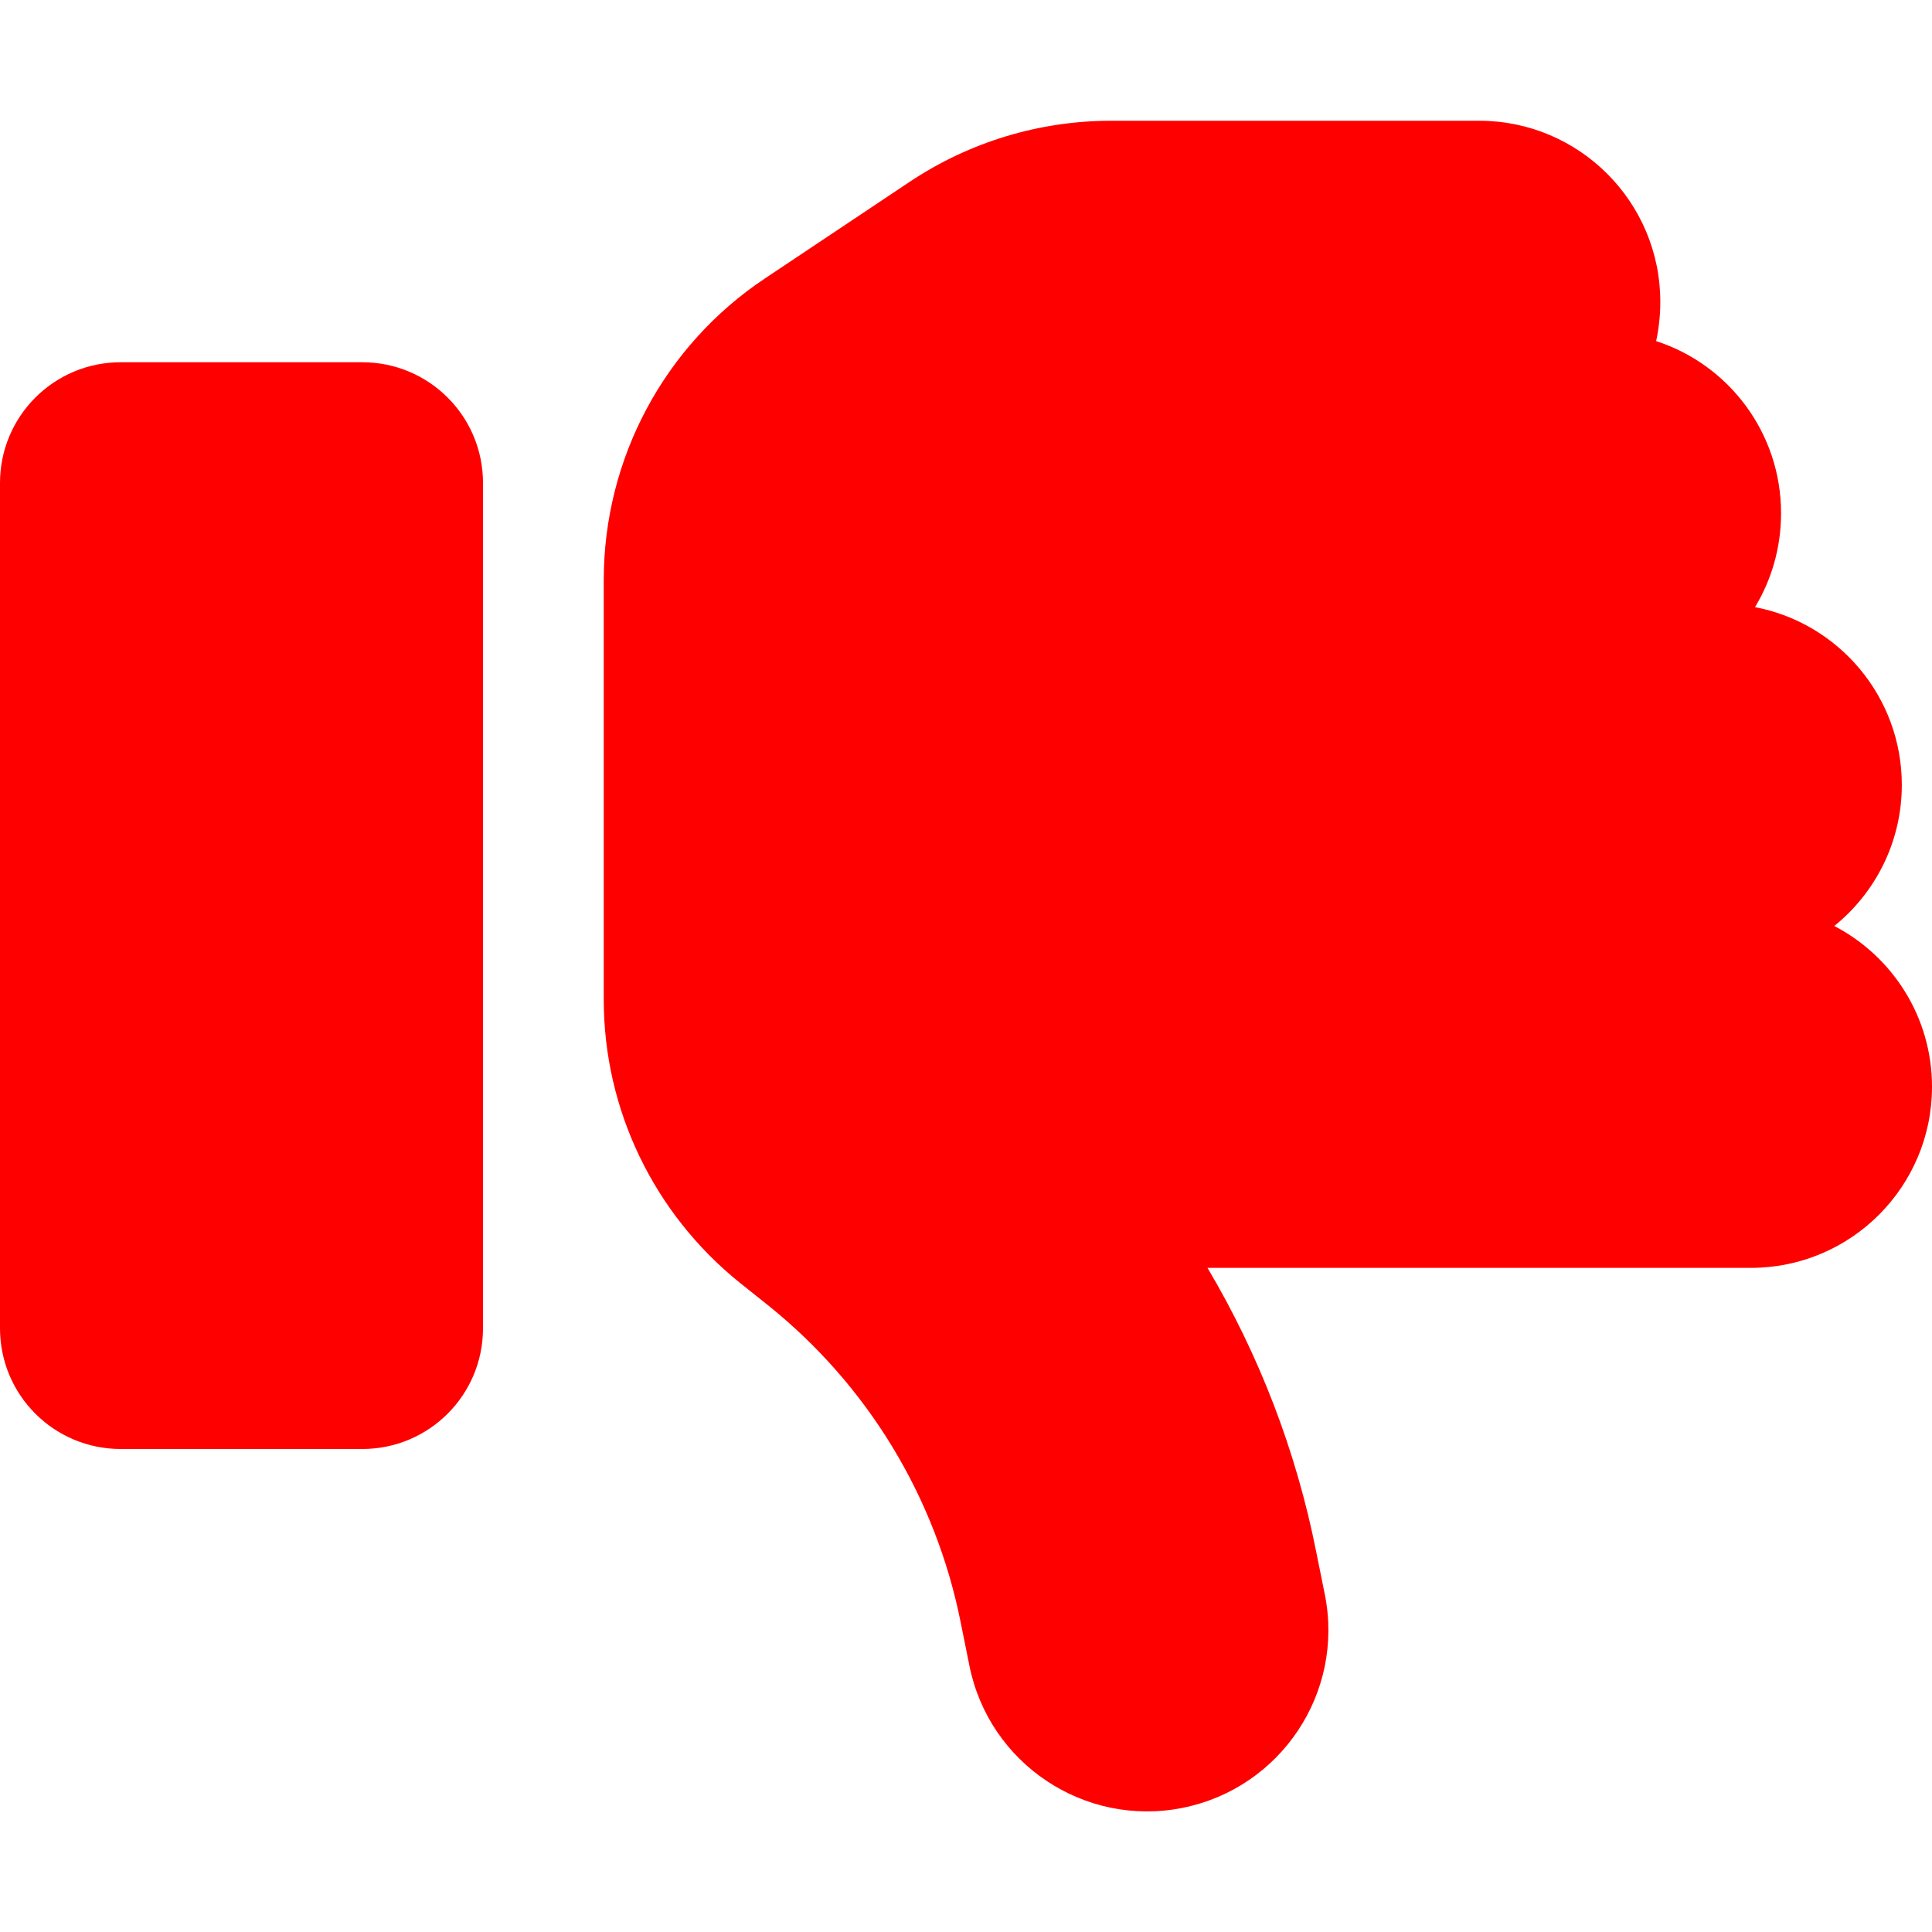
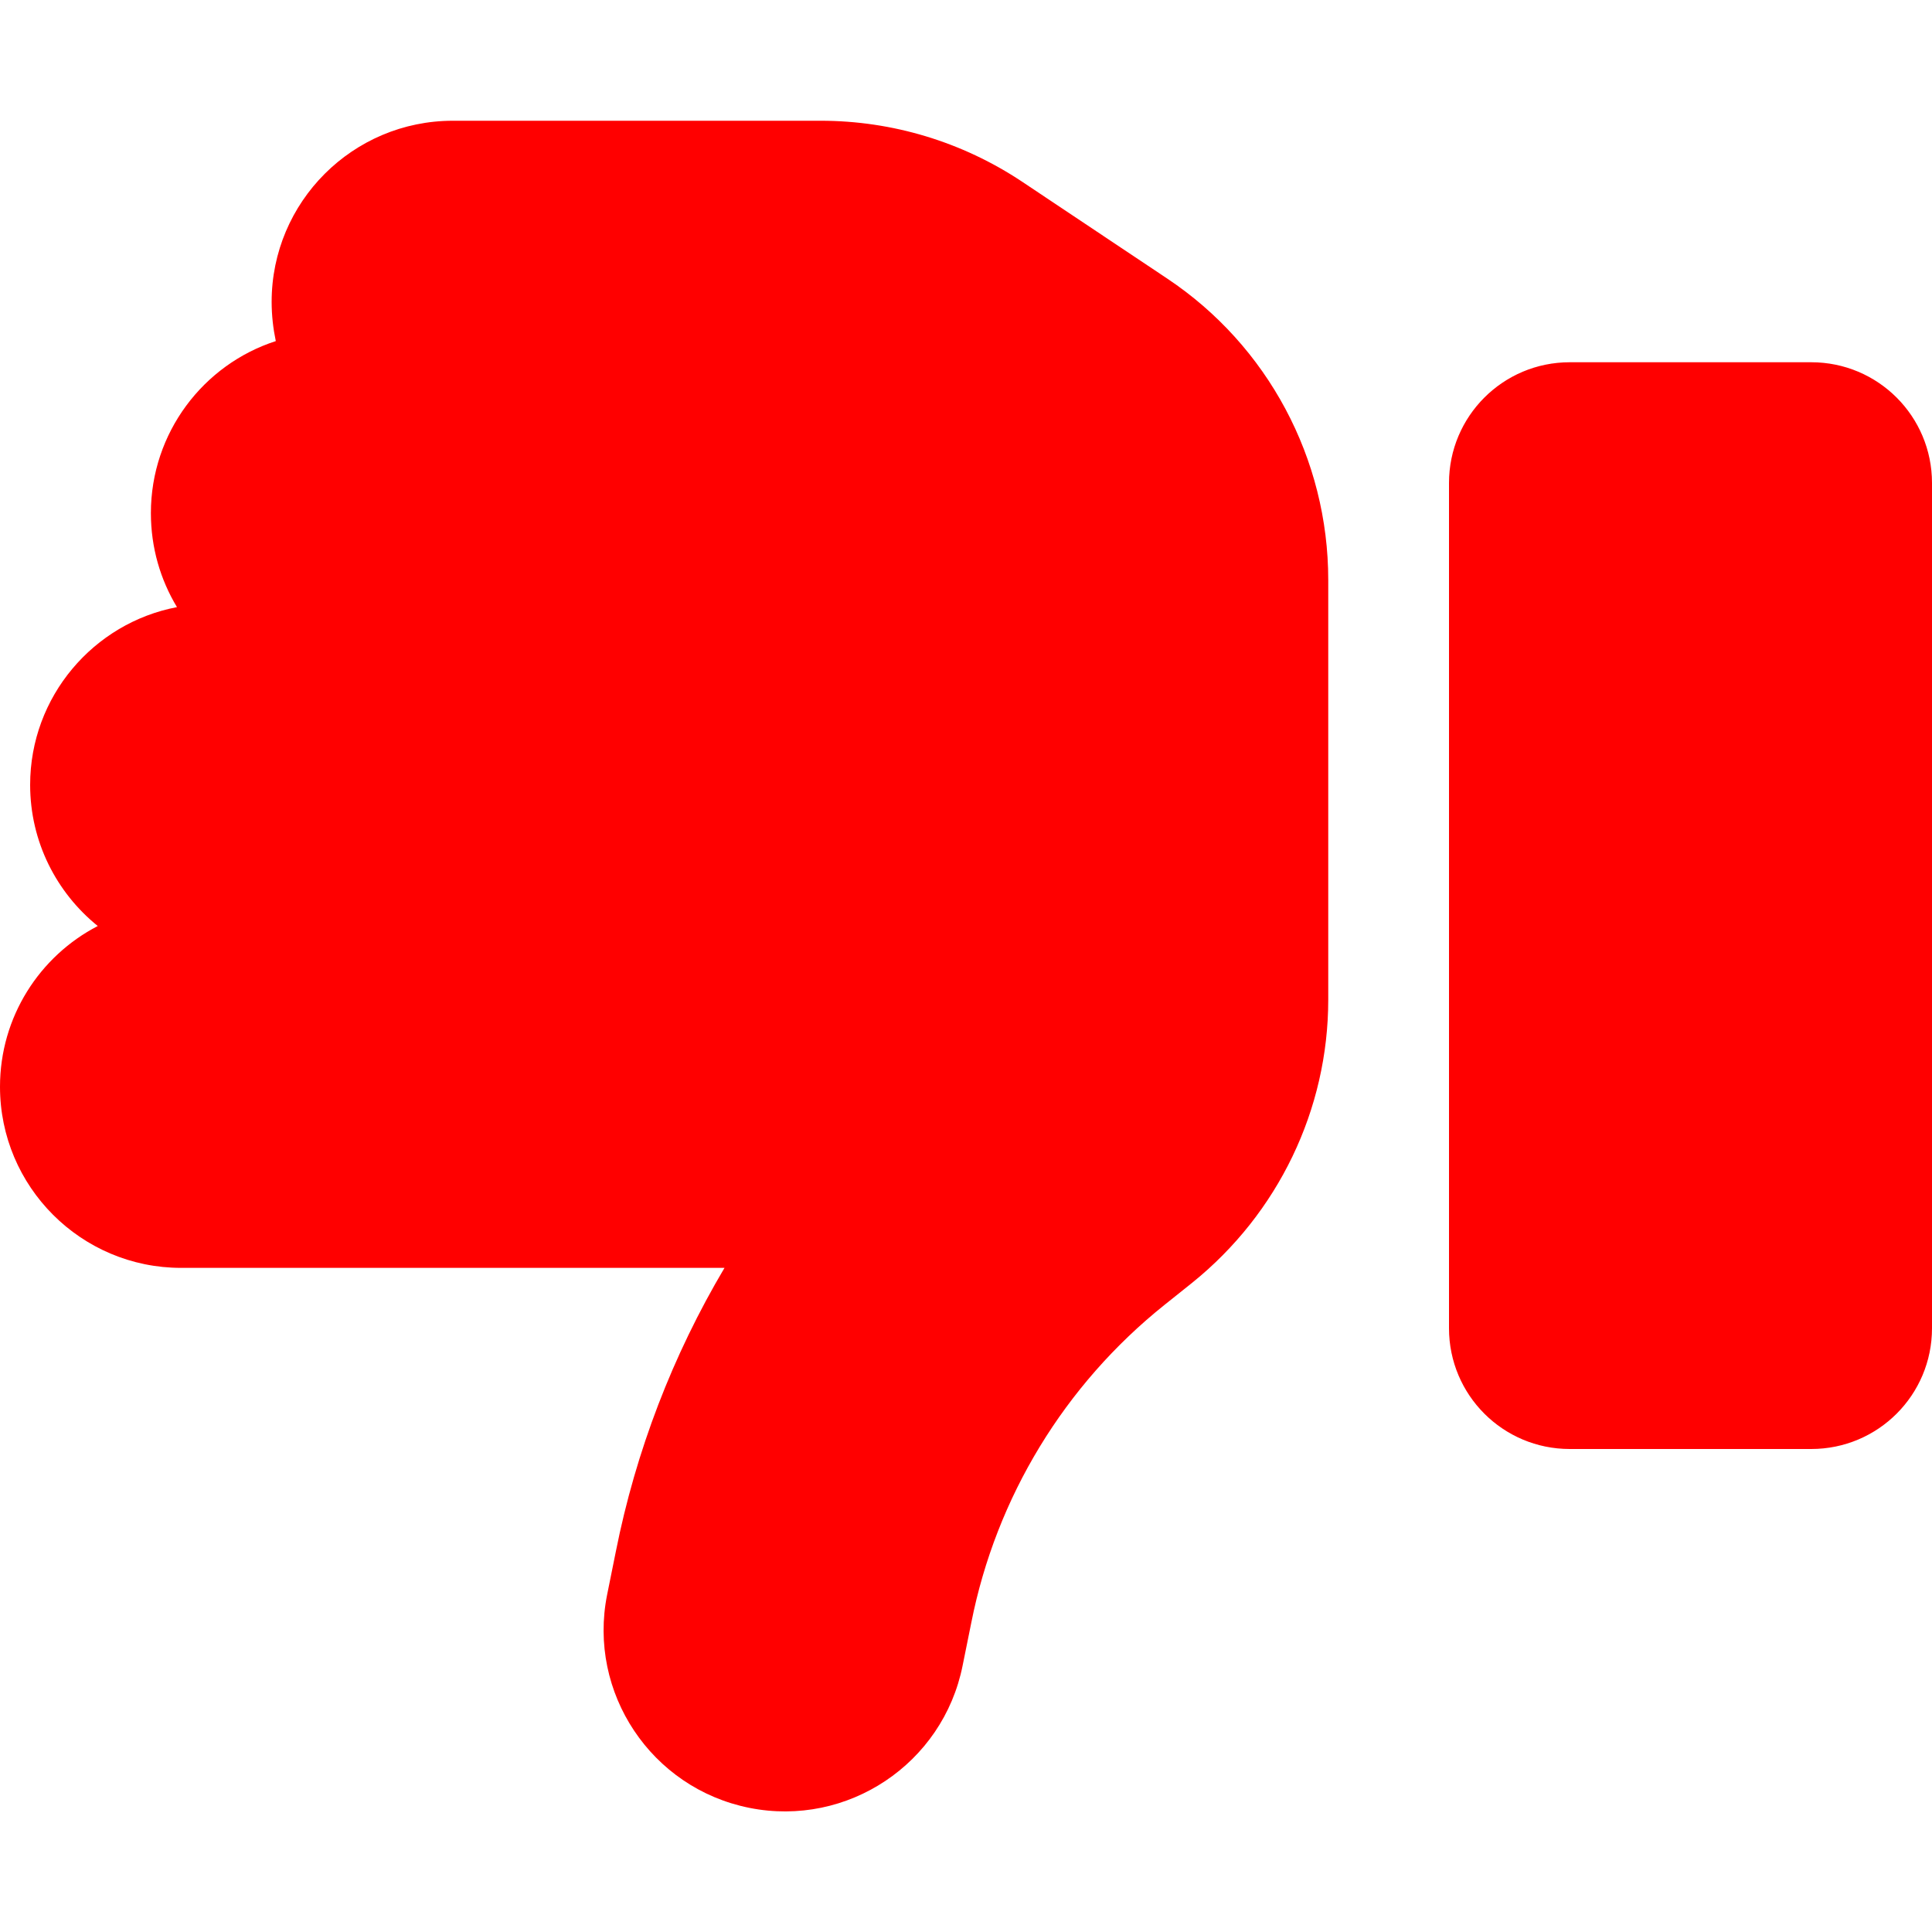
- <svg xmlns="http://www.w3.org/2000/svg" width="226" height="226" viewBox="0 0 226 226" fill="none">
-   <path d="M138.337 211.478C149.813 209.182 157.273 198.015 154.978 186.538L153.962 181.506C151.623 169.721 147.297 158.509 141.25 148.312H204.812C216.51 148.312 226 138.822 226 127.125C226 118.959 221.365 111.852 214.568 108.321C219.379 104.437 222.469 98.478 222.469 91.812C222.469 81.484 215.053 72.876 205.298 71.022C207.24 67.8 208.344 64.048 208.344 60.031C208.344 50.629 202.208 42.64 193.733 39.903C194.042 38.447 194.219 36.902 194.219 35.312C194.219 23.615 184.729 14.125 173.031 14.125H129.994C121.607 14.125 113.441 16.597 106.467 21.232L89.473 32.576C77.688 40.433 70.625 53.675 70.625 67.844V84.75V105.938V116.929C70.625 129.818 76.496 141.956 86.516 150.034L89.782 152.638C101.479 161.996 109.469 175.15 112.382 189.805L113.397 194.837C115.693 206.313 126.86 213.773 138.337 211.478ZM14.125 169.5H42.375C50.188 169.5 56.5 163.188 56.5 155.375V56.5C56.5 48.687 50.188 42.375 42.375 42.375H14.125C6.312 42.375 0 48.687 0 56.5V155.375C0 163.188 6.312 169.5 14.125 169.5Z" fill="#FF0000" />
+ <svg xmlns="http://www.w3.org/2000/svg" width="20" height="20" viewBox="0 0 20 20" fill="none">
+   <path d="M7.758 18.715C6.742 18.512 6.082 17.523 6.285 16.508L6.375 16.062C6.582 15.02 6.965 14.027 7.5 13.125H1.875C0.84 13.125 0 12.285 0 11.25C0 10.527 0.41 9.898 1.012 9.586C0.586 9.242 0.312 8.715 0.312 8.125C0.312 7.211 0.969 6.449 1.832 6.285C1.66 6 1.562 5.668 1.562 5.312C1.562 4.48 2.105 3.773 2.855 3.531C2.828 3.402 2.812 3.266 2.812 3.125C2.812 2.09 3.652 1.25 4.688 1.25H8.496C9.238 1.25 9.961 1.469 10.578 1.879L12.082 2.883C13.125 3.578 13.75 4.75 13.75 6.004V7.5V9.375V10.348C13.75 11.488 13.23 12.562 12.344 13.277L12.055 13.508C11.02 14.336 10.312 15.5 10.055 16.797L9.965 17.242C9.762 18.258 8.773 18.918 7.758 18.715ZM18.75 15H16.25C15.559 15 15 14.441 15 13.75V5C15 4.309 15.559 3.75 16.25 3.75H18.75C19.441 3.75 20 4.309 20 5V13.75C20 14.441 19.441 15 18.75 15Z" fill="#FF0000" />
</svg>
